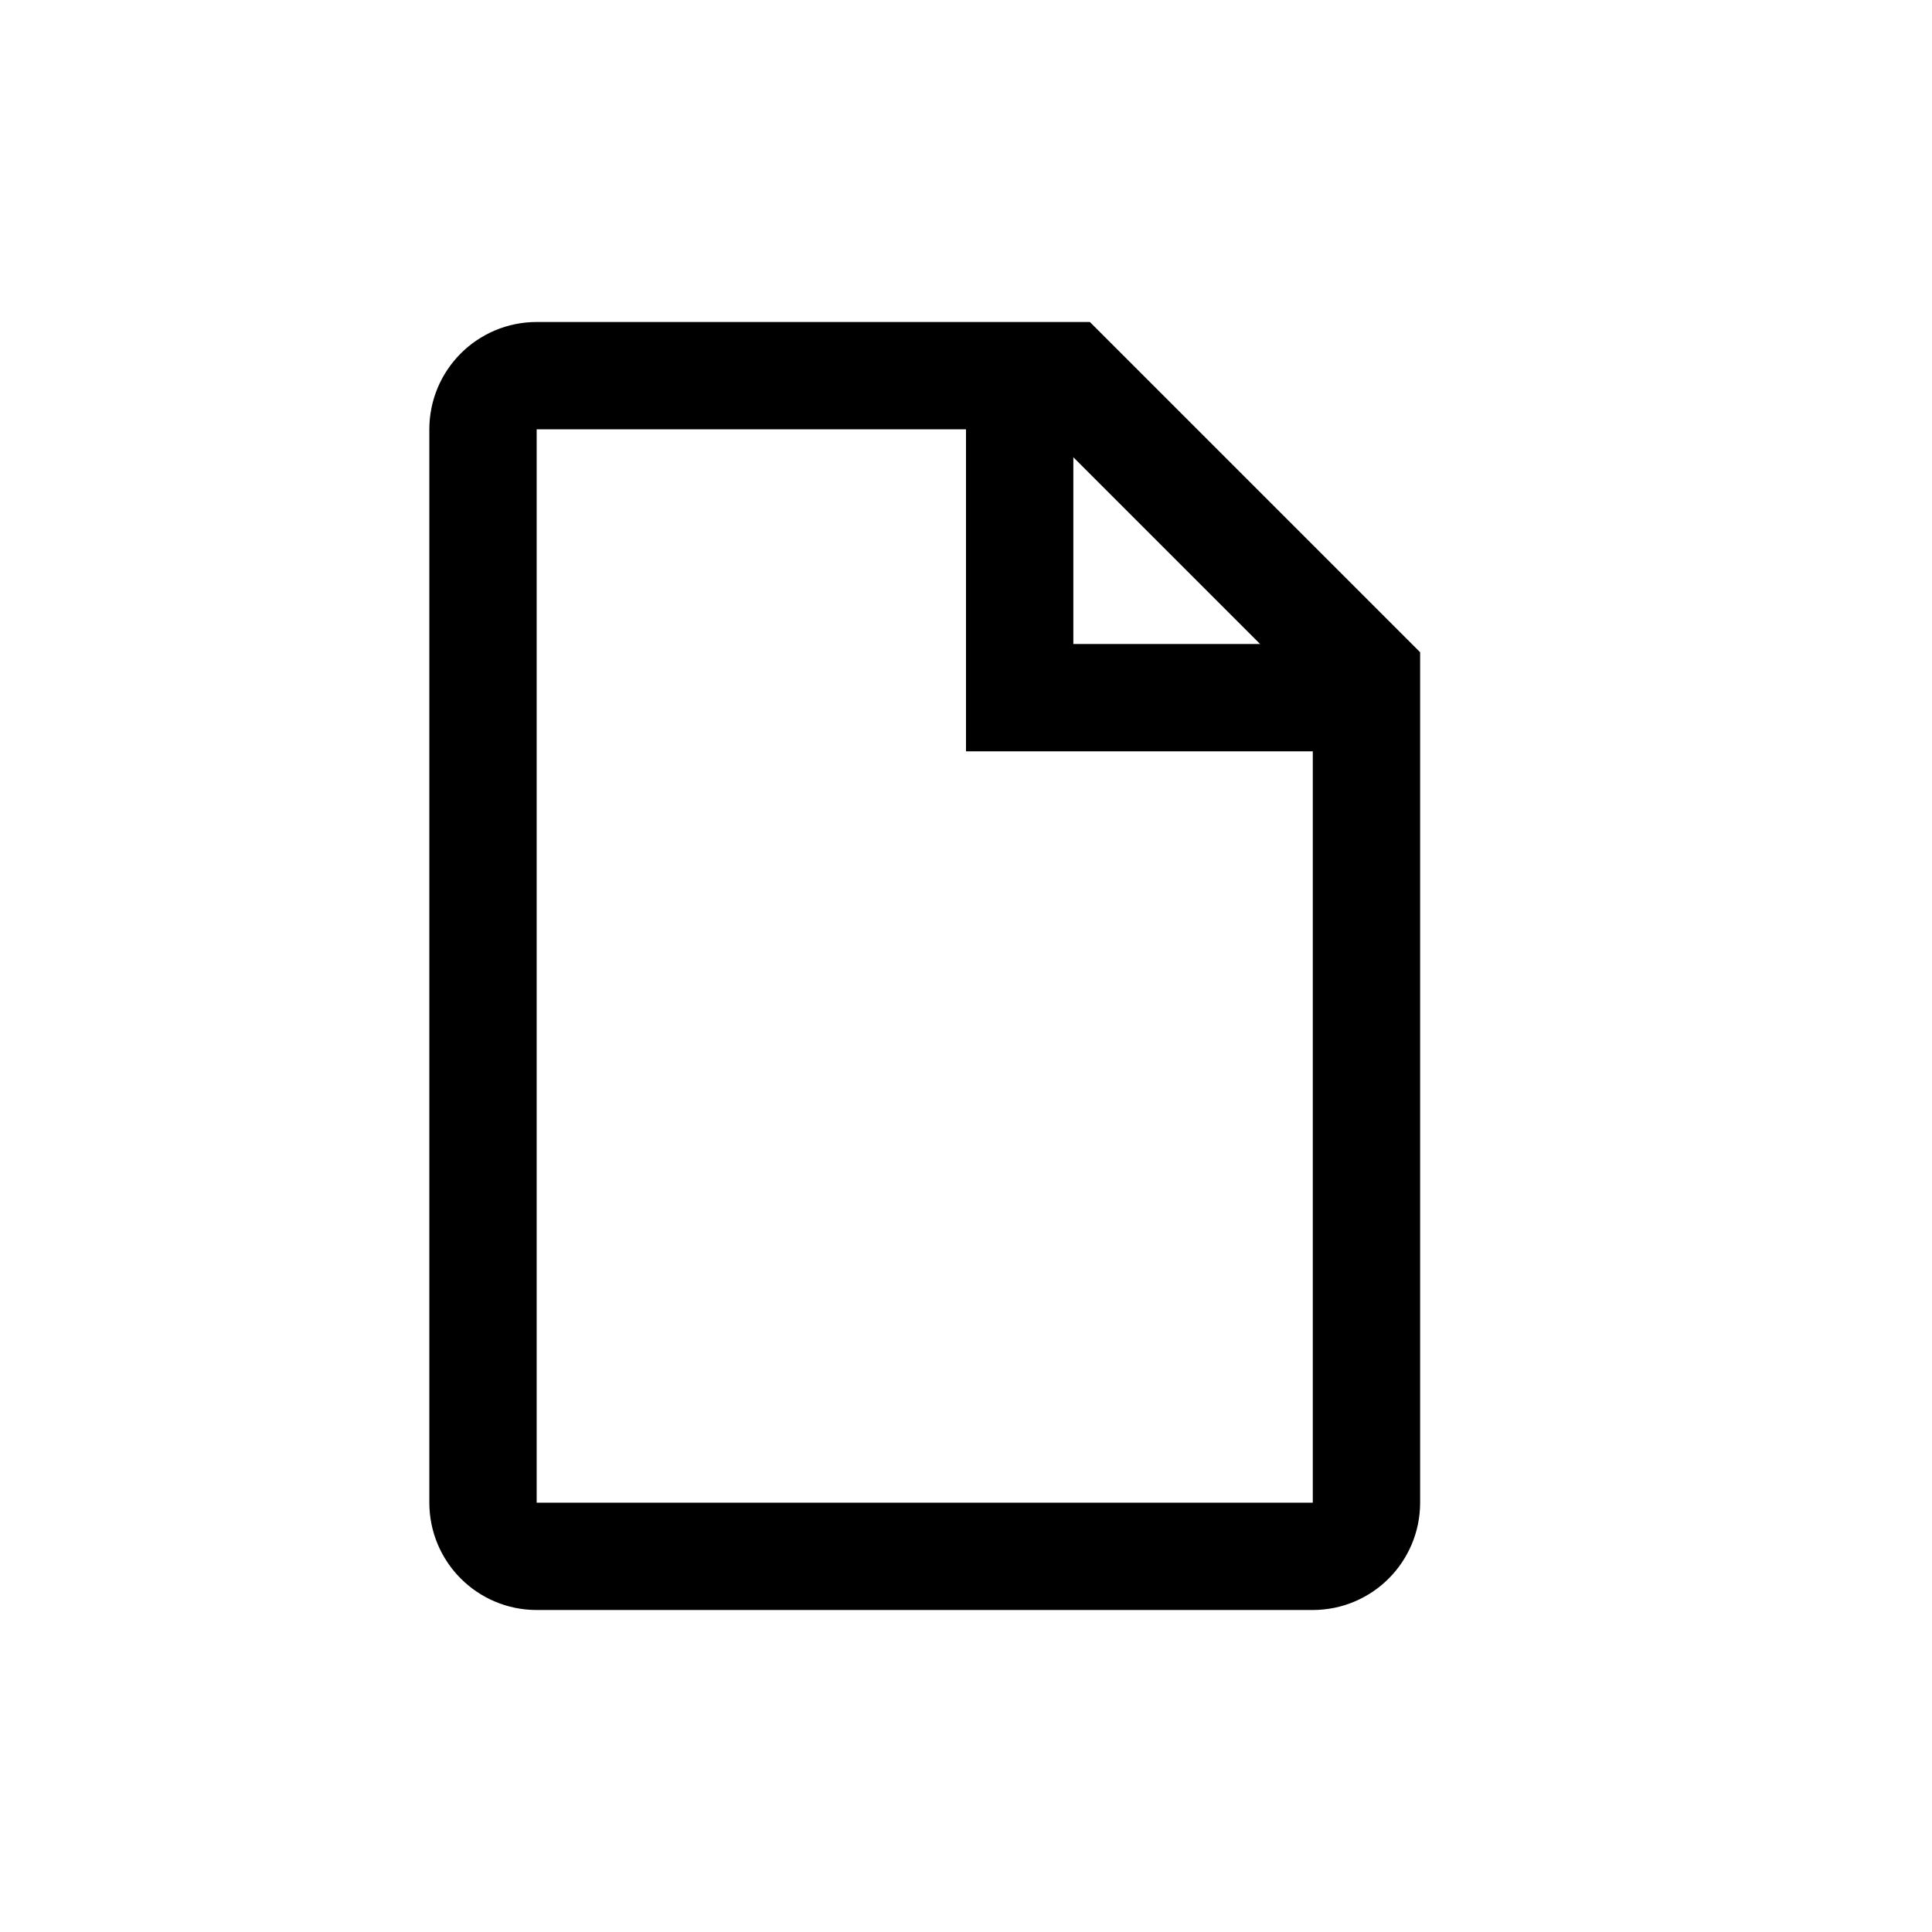
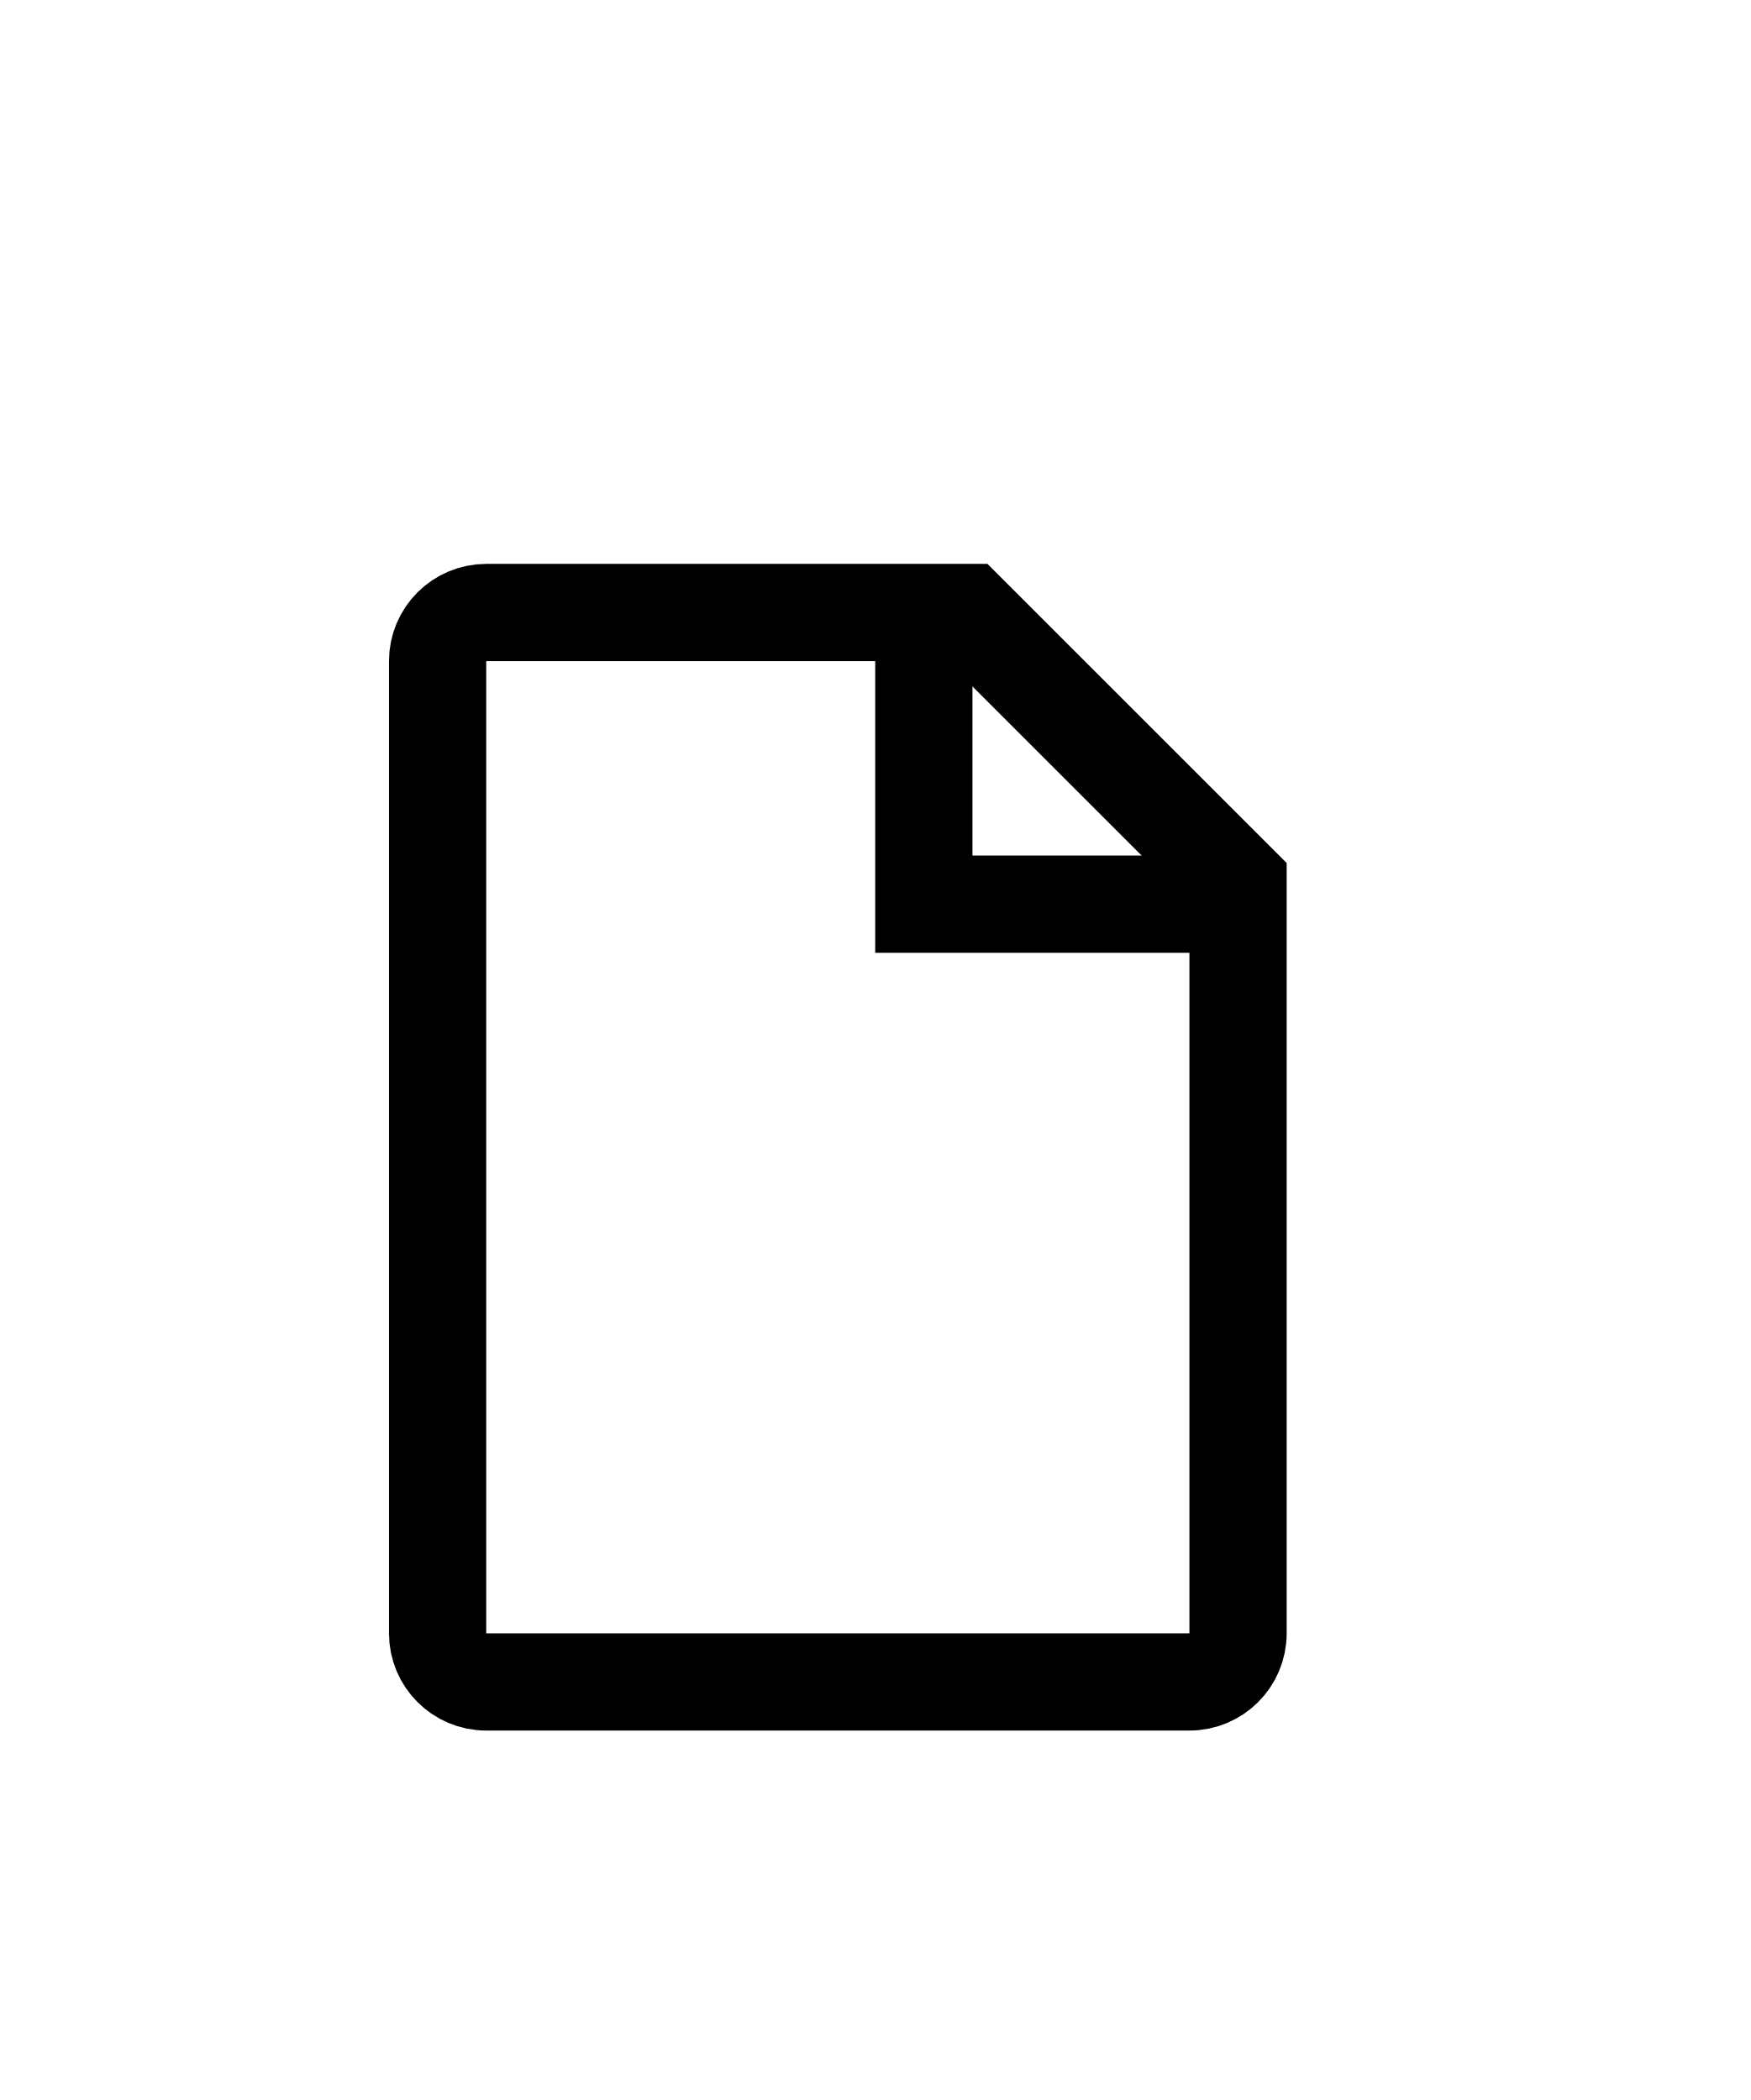
- <svg xmlns="http://www.w3.org/2000/svg" width="18" height="18" viewBox="0 0 18 18" fill="none">
+ <svg xmlns="http://www.w3.org/2000/svg" width="20" height="24" viewBox="0 -2 18 20" fill="none">
  <path d="M4.5 4C4.5 3.724 4.724 3.5 5 3.5H9.947L12.731 6.284V14C12.731 14.276 12.507 14.5 12.231 14.5H5C4.724 14.5 4.5 14.276 4.5 14V4Z" stroke="black" />
  <path d="M9.5 3.5V6.5H12.5" stroke="black" />
</svg>
